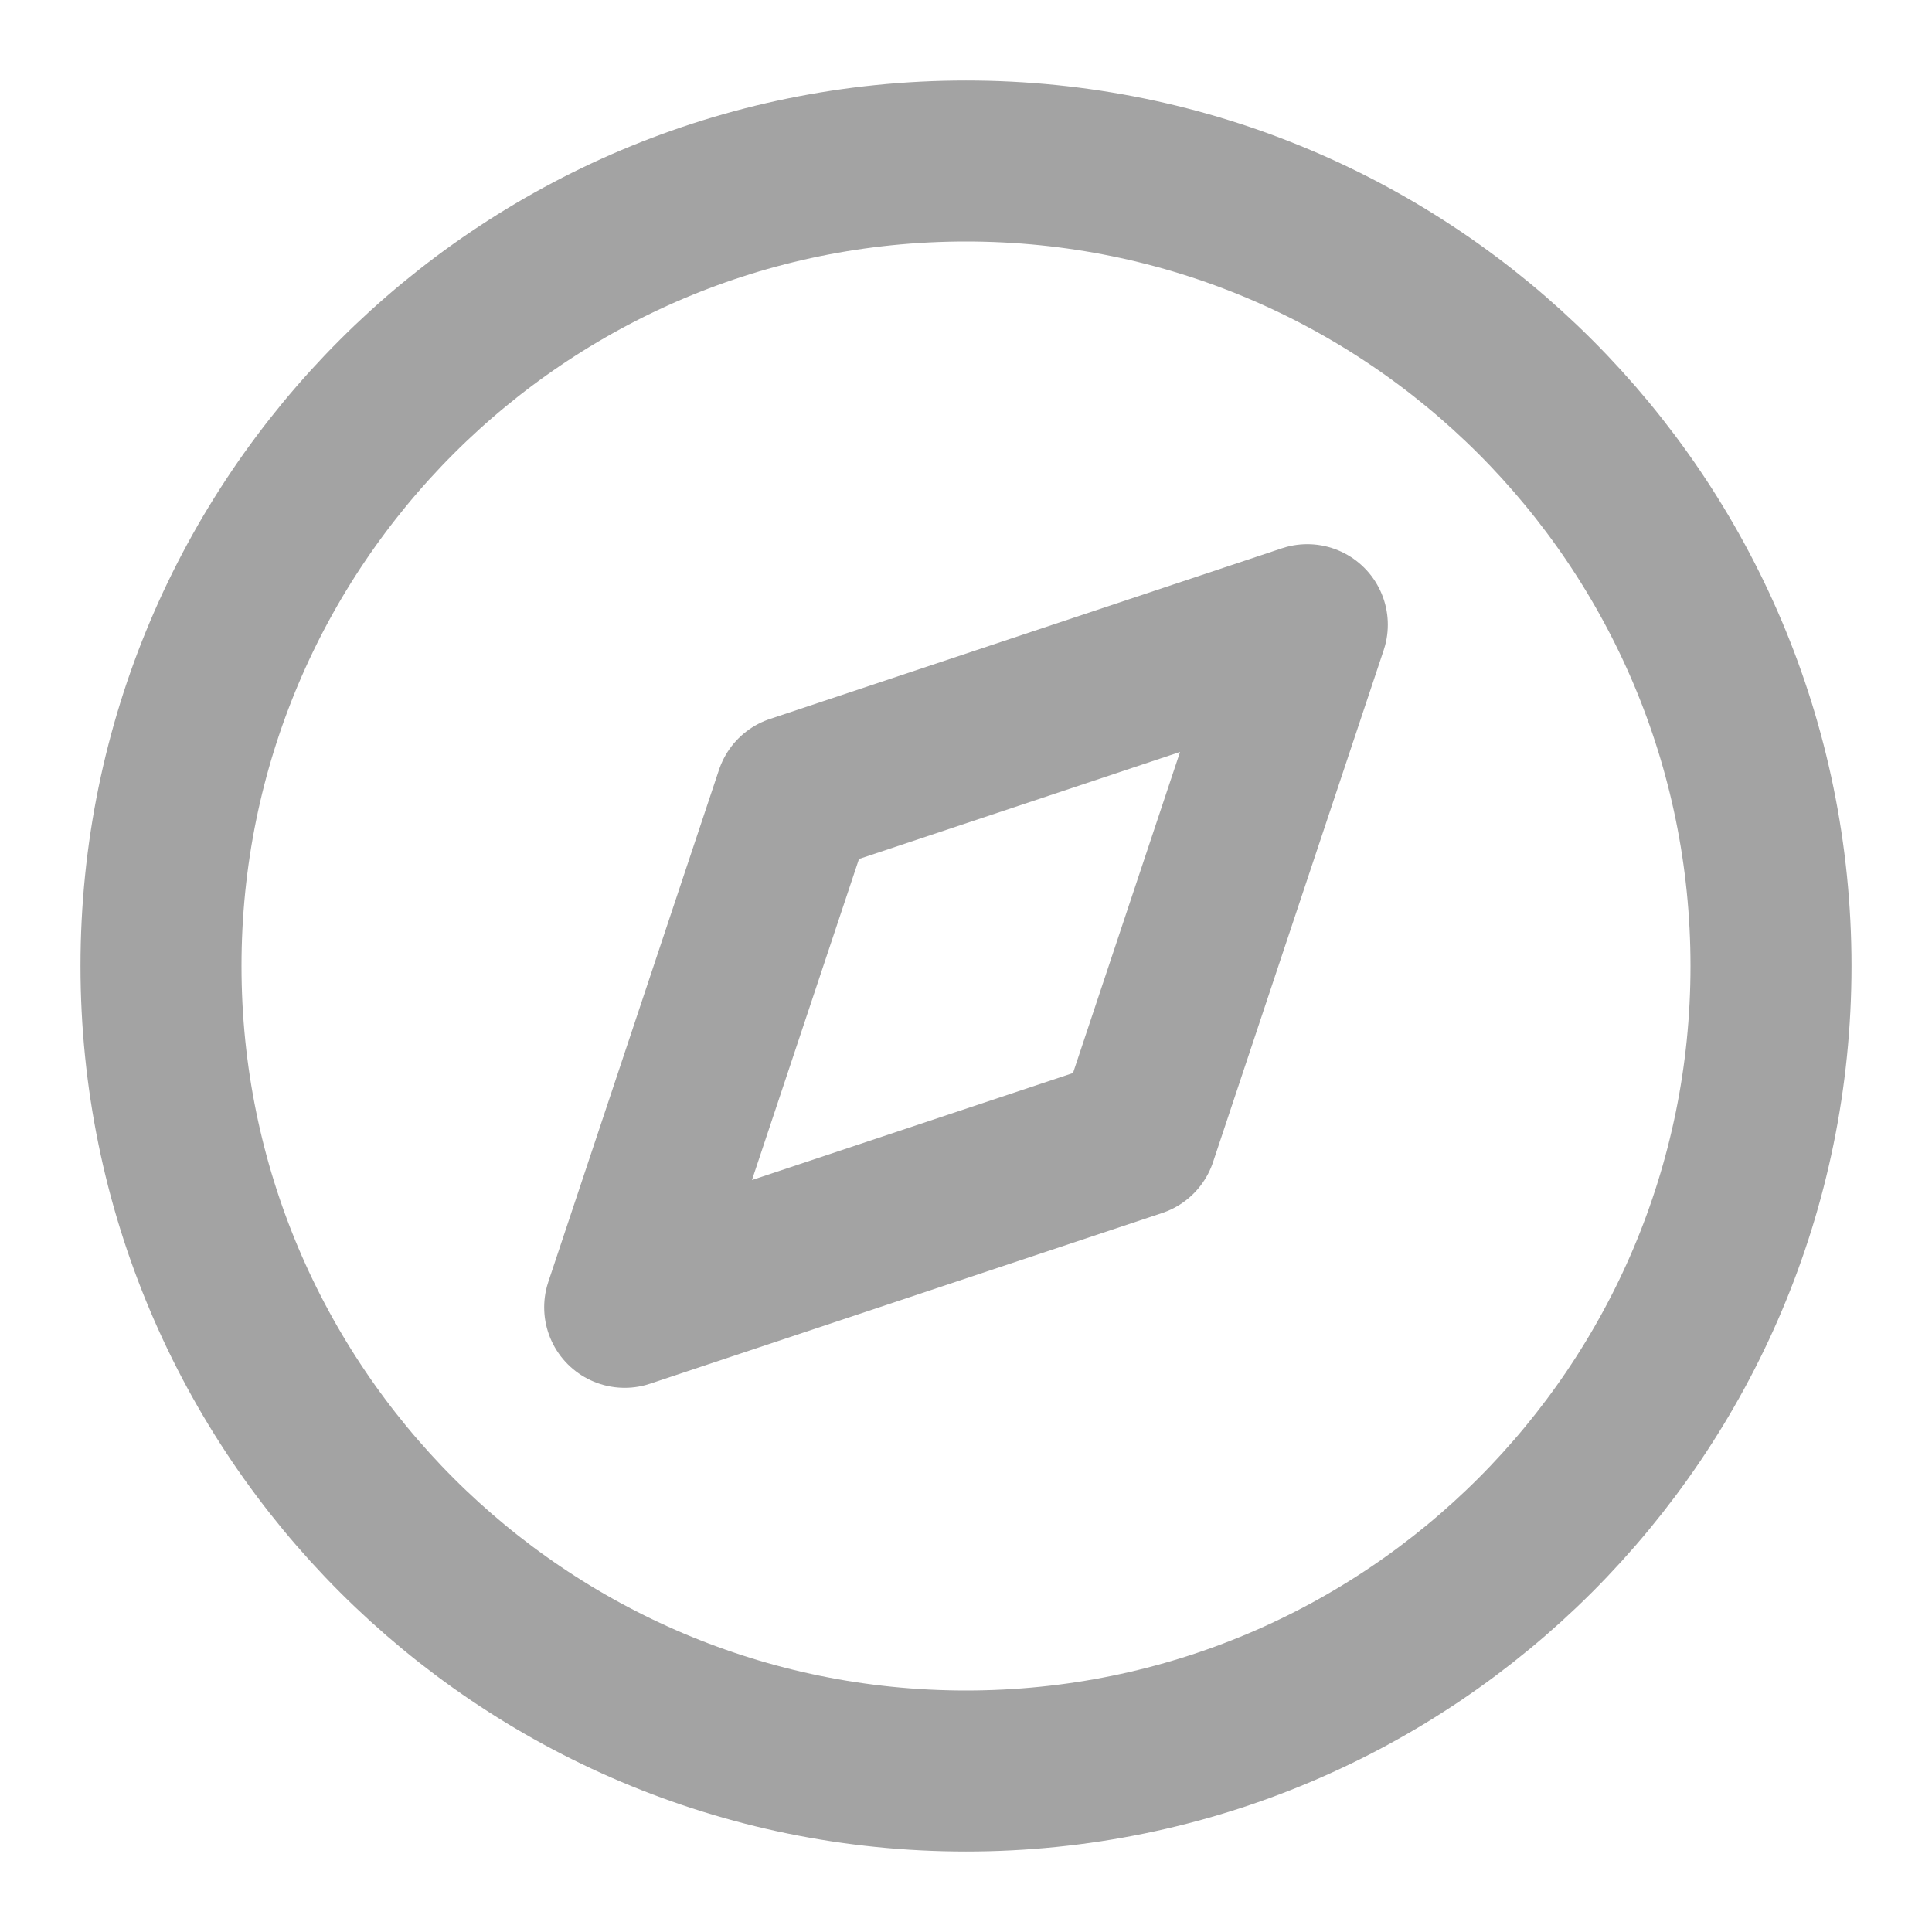
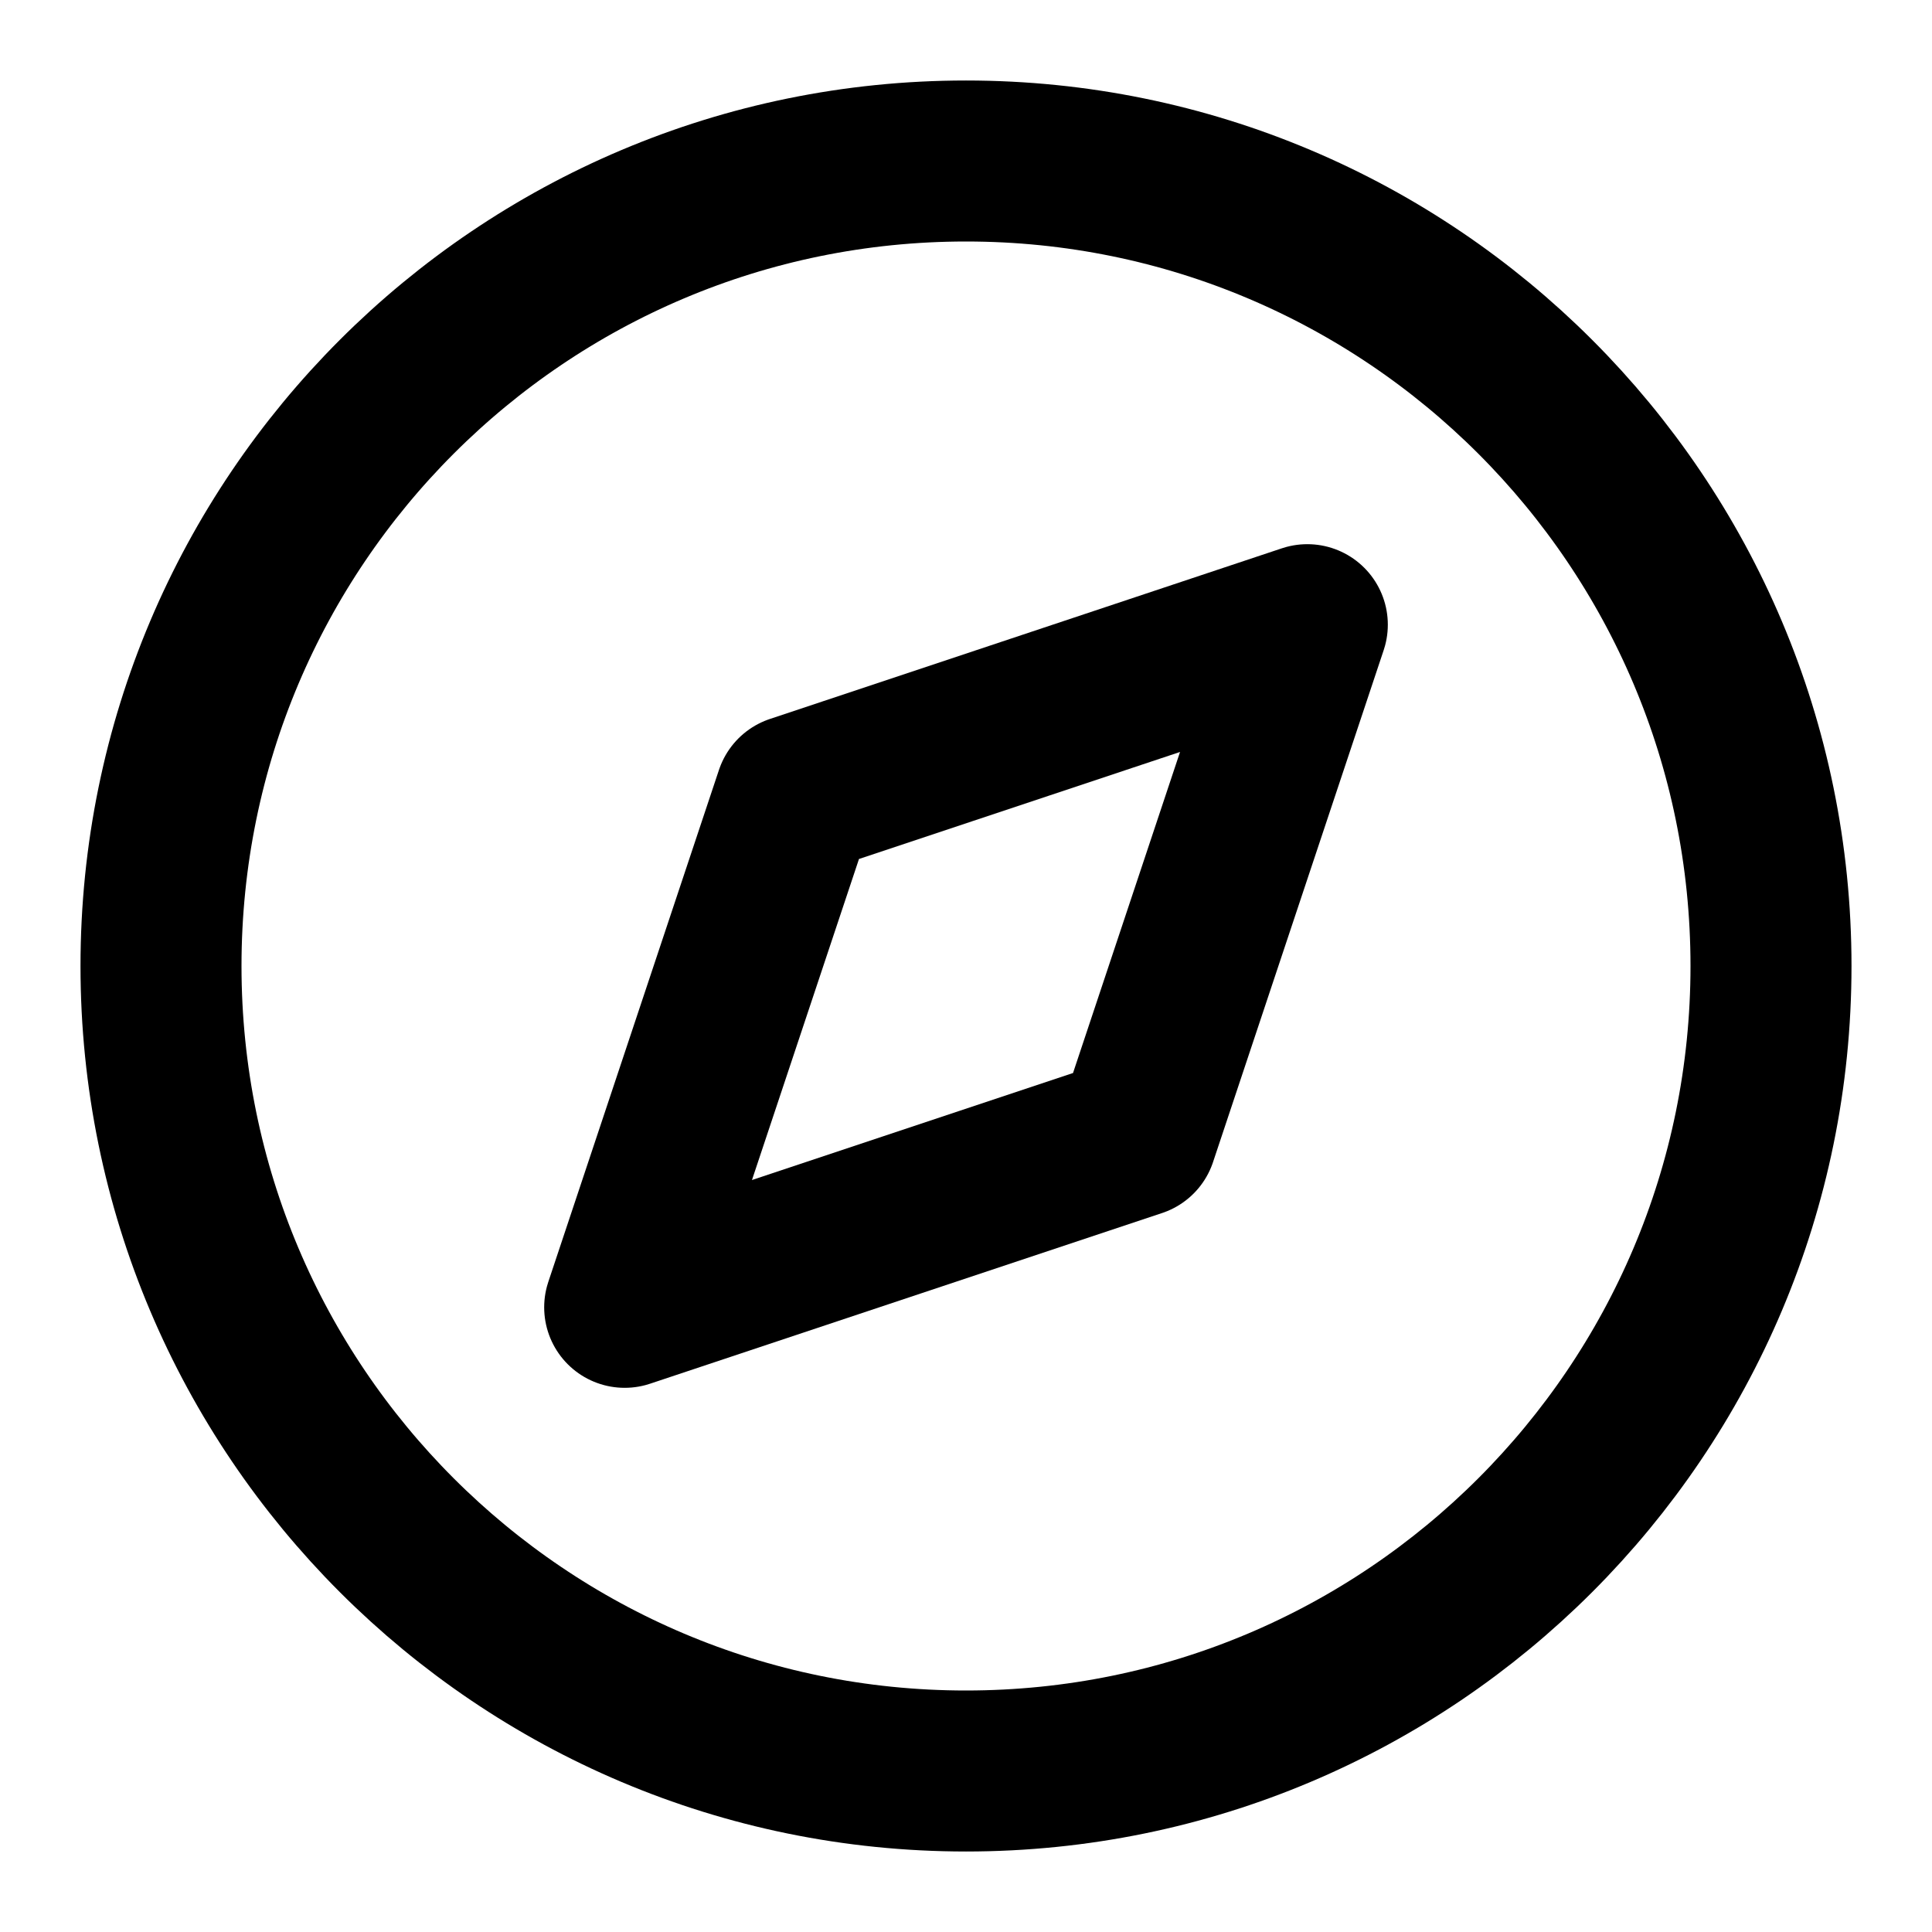
<svg xmlns="http://www.w3.org/2000/svg" preserveAspectRatio="none" overflow="visible" style="display: block;" width="24" height="24" viewBox="0 0 24 24" fill="none">
  <g id="compass">
-     <path id="Vector" d="M12 22C17.523 22 22 17.523 22 12C22 6.477 17.523 2 12 2C6.477 2 2 6.477 2 12C2 17.523 6.477 22 12 22Z" stroke="#A3A3A3" stroke-width="2" stroke-linecap="round" stroke-linejoin="round" />
-     <path id="Vector_2" d="M16.24 7.76L14.12 14.12L7.76 16.24L9.88 9.88L16.24 7.76Z" stroke="#A3A3A3" stroke-width="2" stroke-linecap="round" stroke-linejoin="round" />
+     <path id="Vector" d="M12 22C17.523 22 22 17.523 22 12C22 6.477 17.523 2 12 2C6.477 2 2 6.477 2 12C2 17.523 6.477 22 12 22Z" stroke="currentColor" stroke-width="2" stroke-linecap="round" stroke-linejoin="round" />
+     <path id="Vector_2" d="M16.24 7.76L14.12 14.12L7.76 16.24L9.88 9.88L16.24 7.76Z" stroke="currentColor" stroke-width="2" stroke-linecap="round" stroke-linejoin="round" />
  </g>
</svg>
